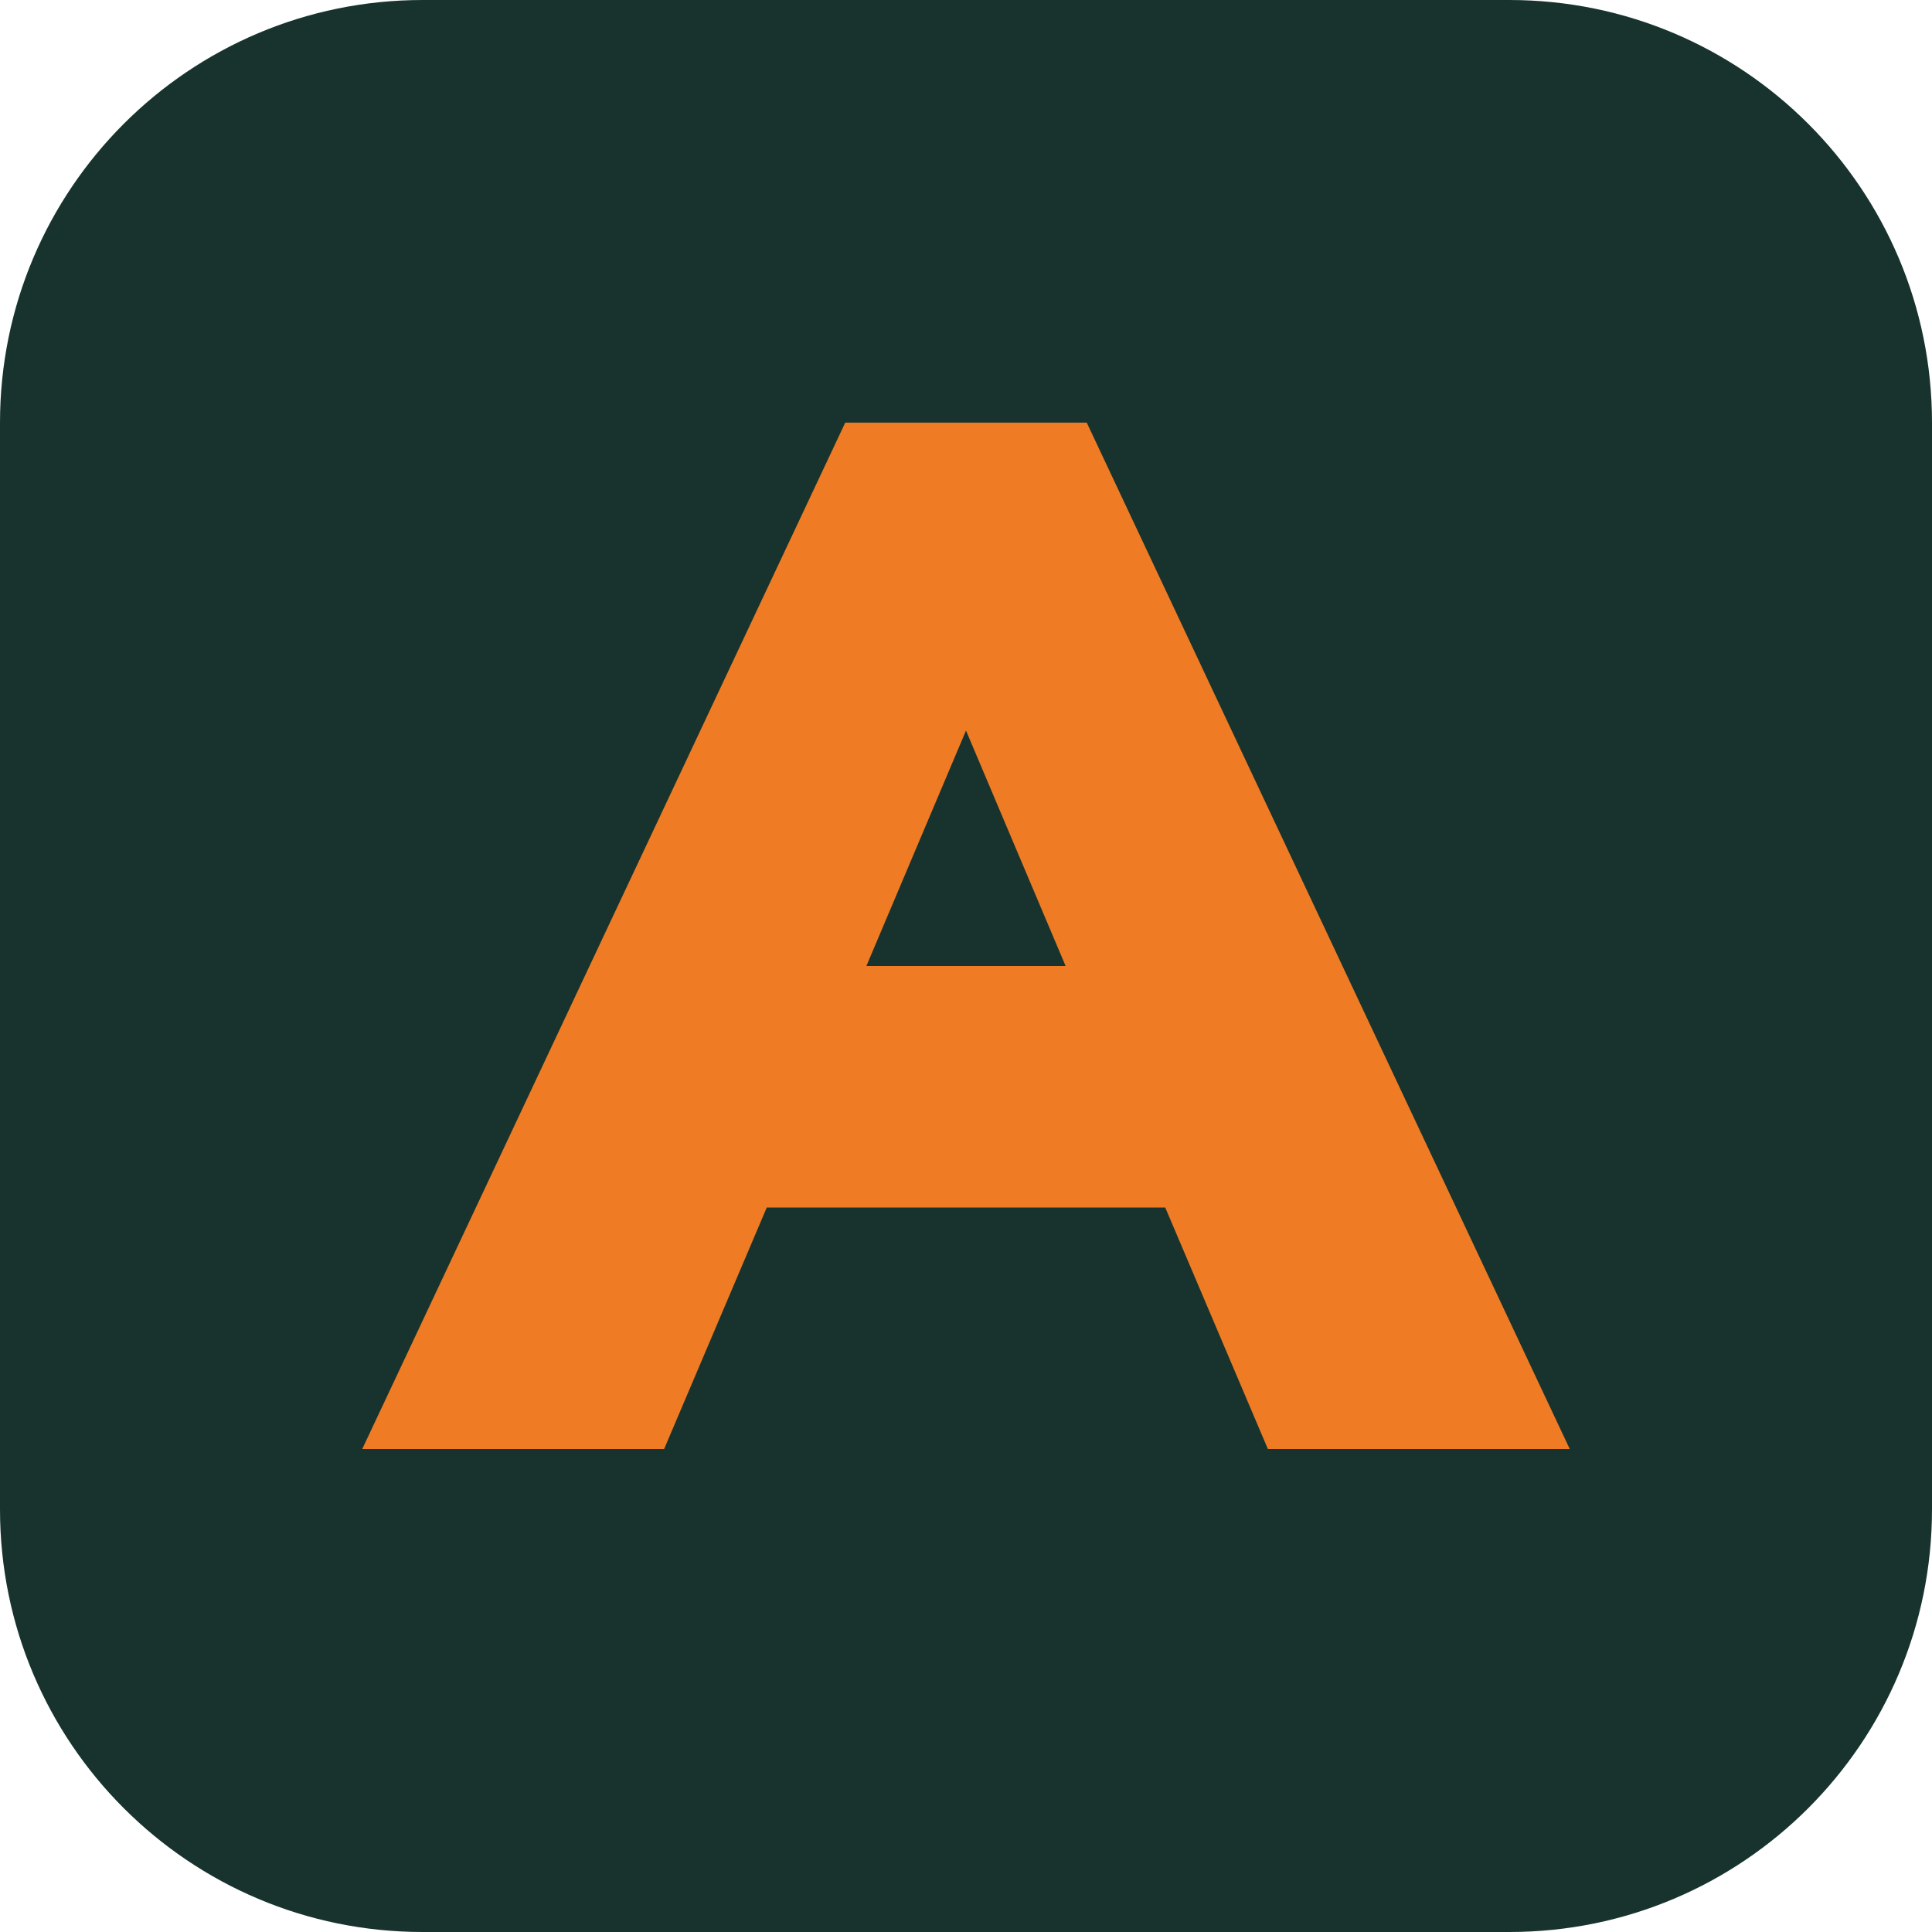
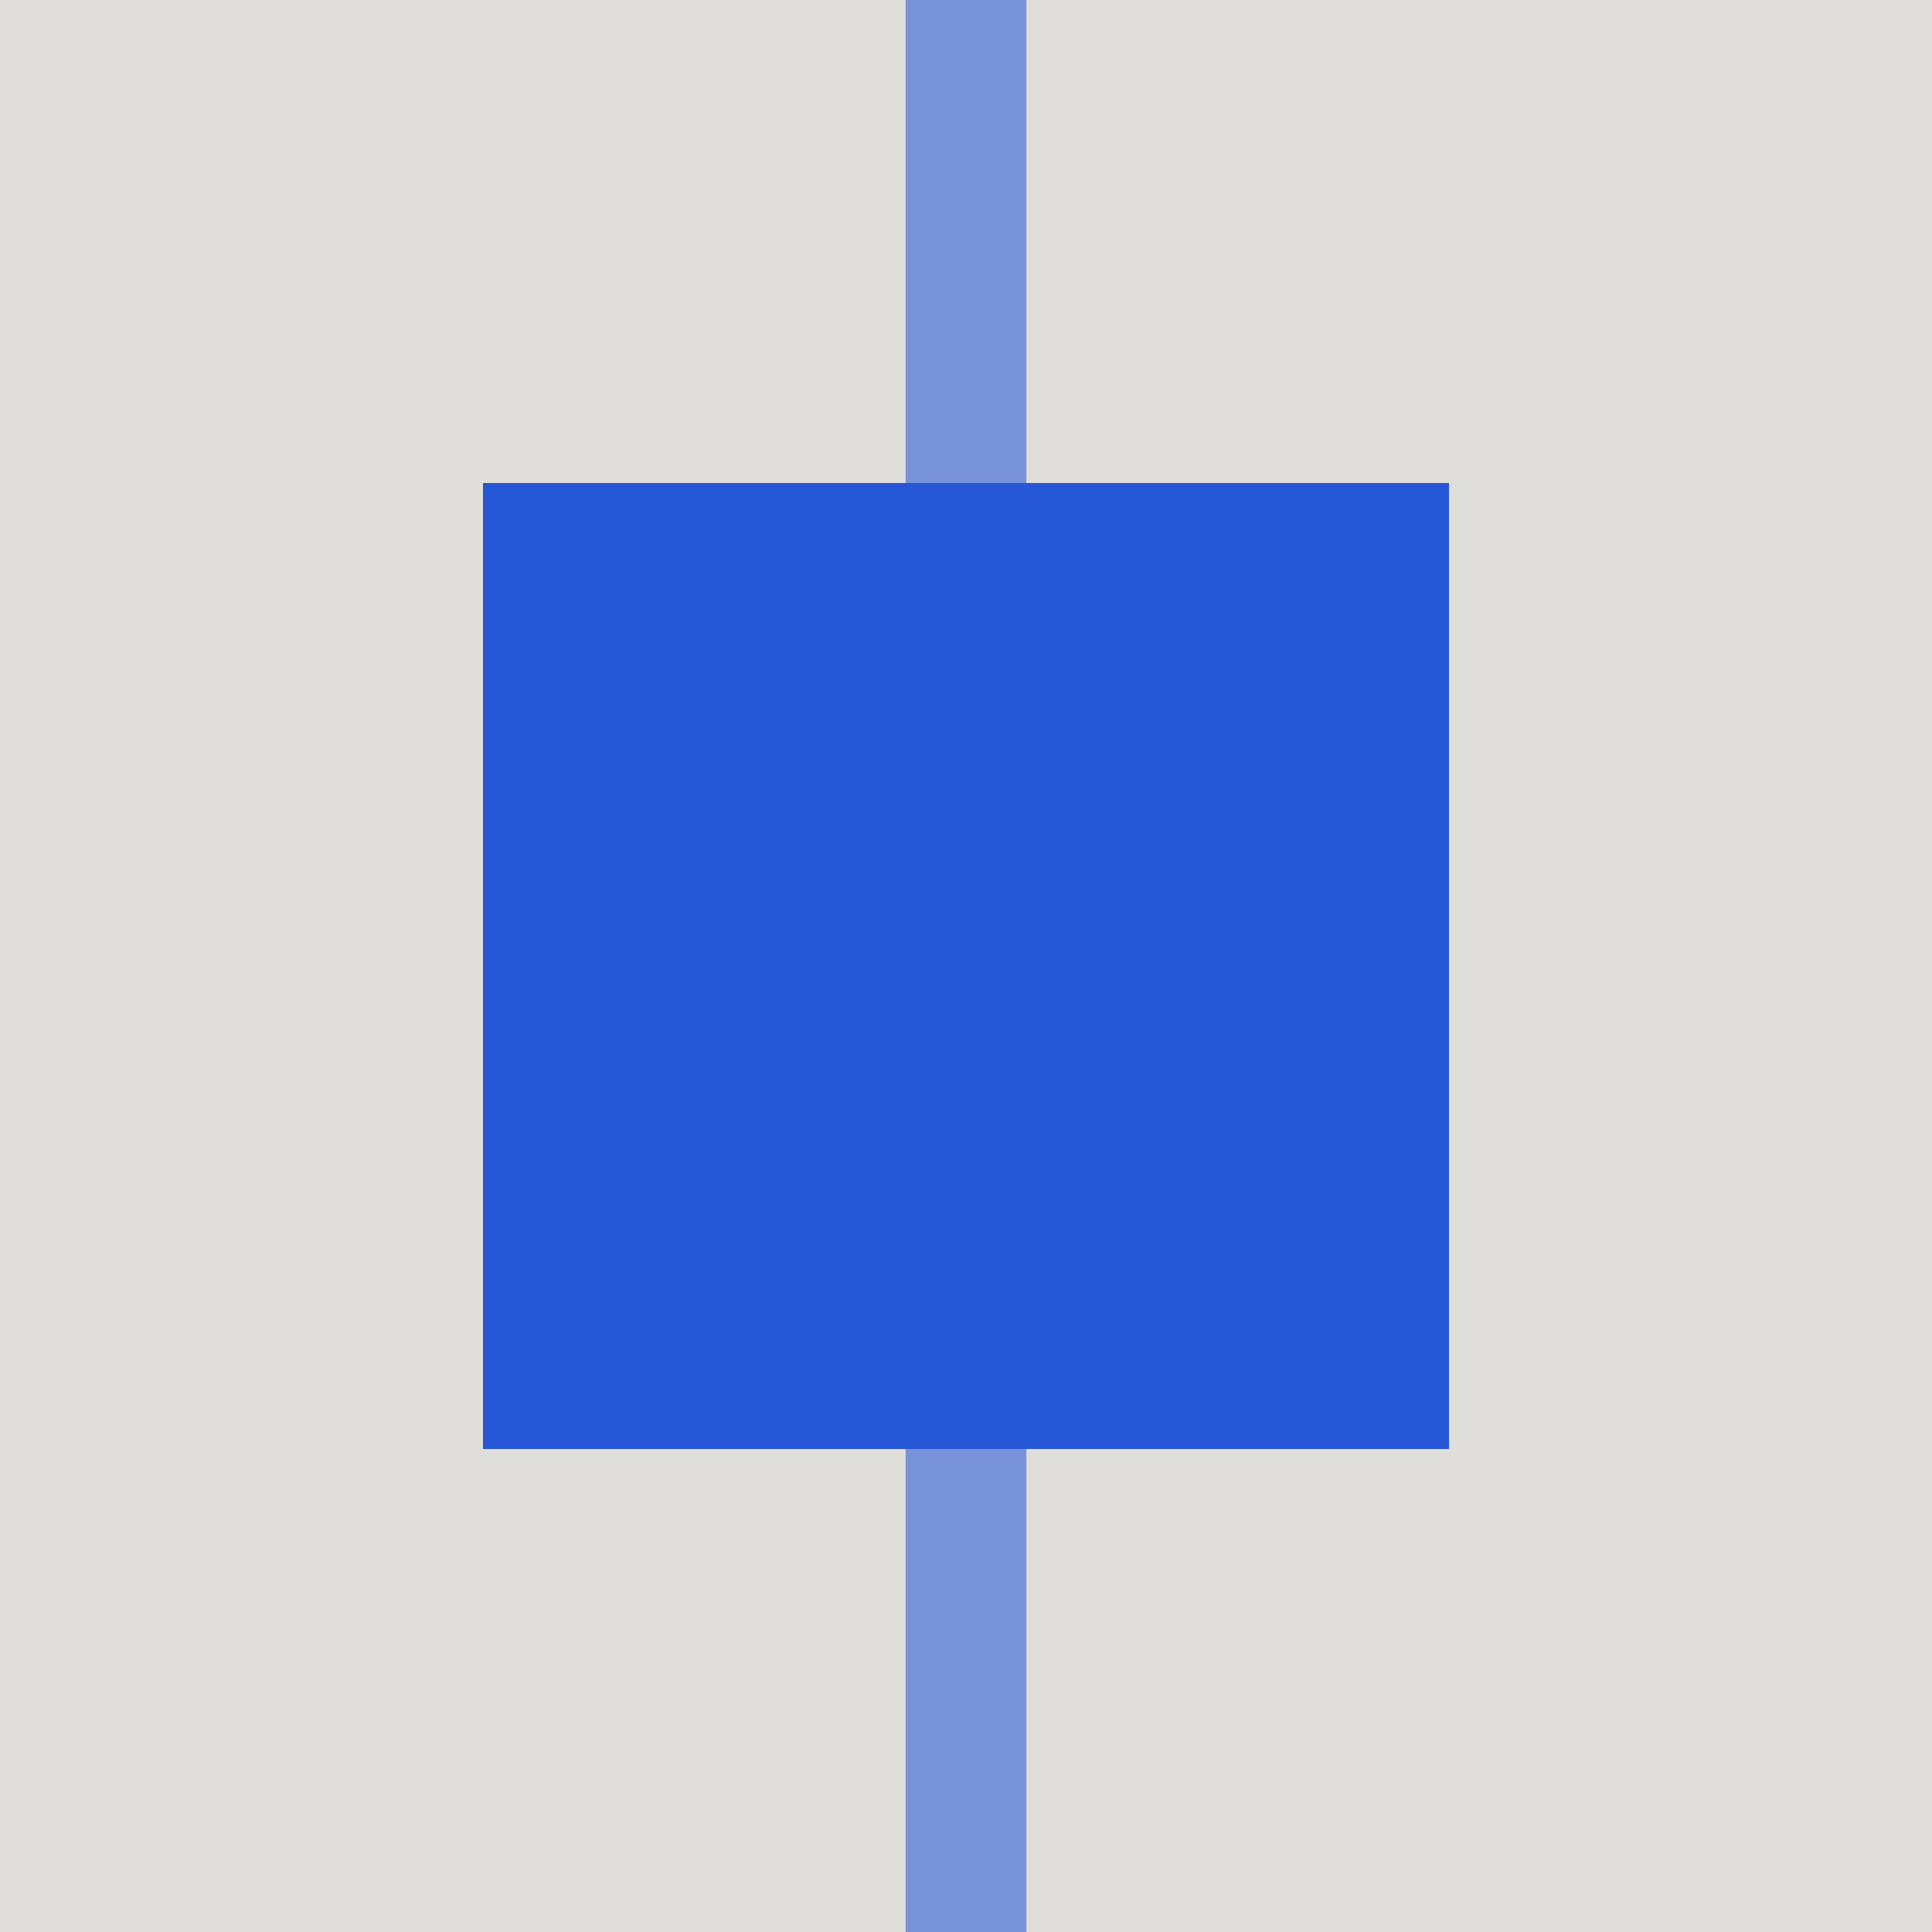
<svg xmlns="http://www.w3.org/2000/svg" viewBox="0 0 64 64" role="img" aria-label="Alex Cheung">
-   <rect width="64" height="64" rx="14" fill="#18332d" />
-   <path d="M12 48 28 14h8l16 34h-10l-3.4-8H25.4L22 48H12Zm16.7-16h6.6L32 24.2 28.7 32Z" fill="#ef7c24" />
+   <rect width="64" height="64" fill="#dfdedb" />
+   <rect x="30" y="0" width="4" height="64" fill="#2456d6" opacity=".55" />
+   <rect x="16" y="16" width="32" height="32" fill="#2456d6" />
</svg>
